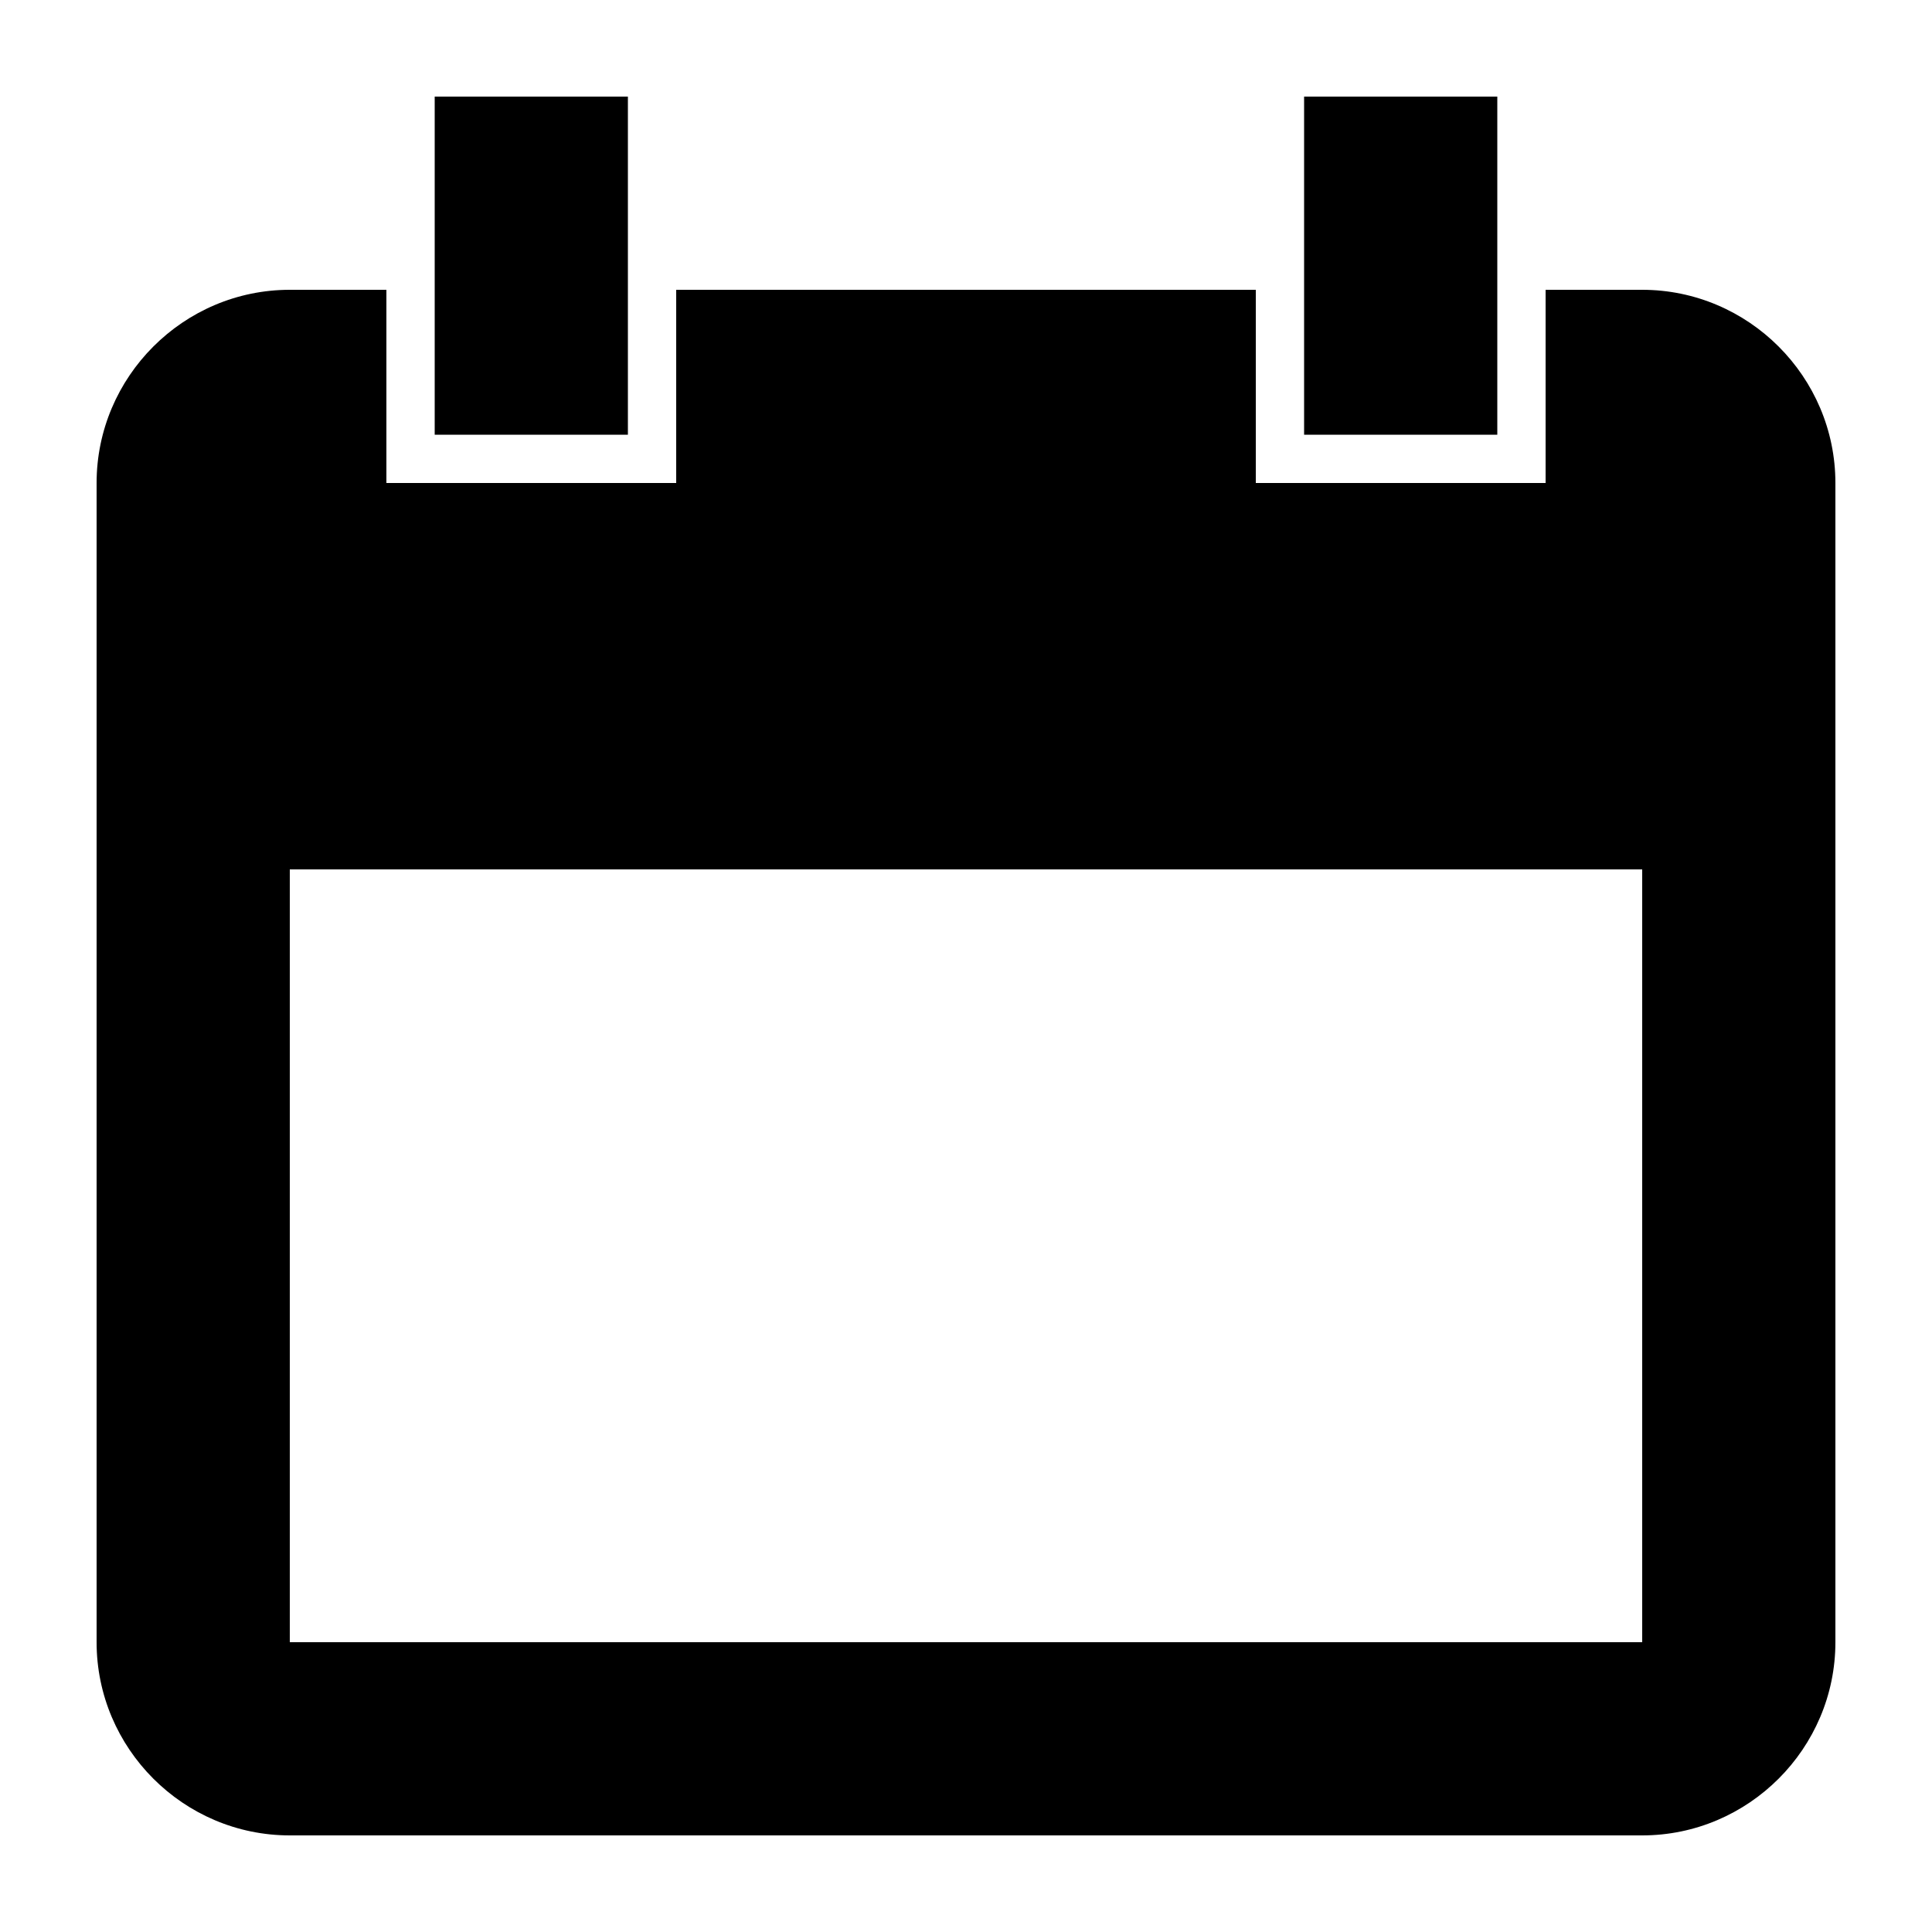
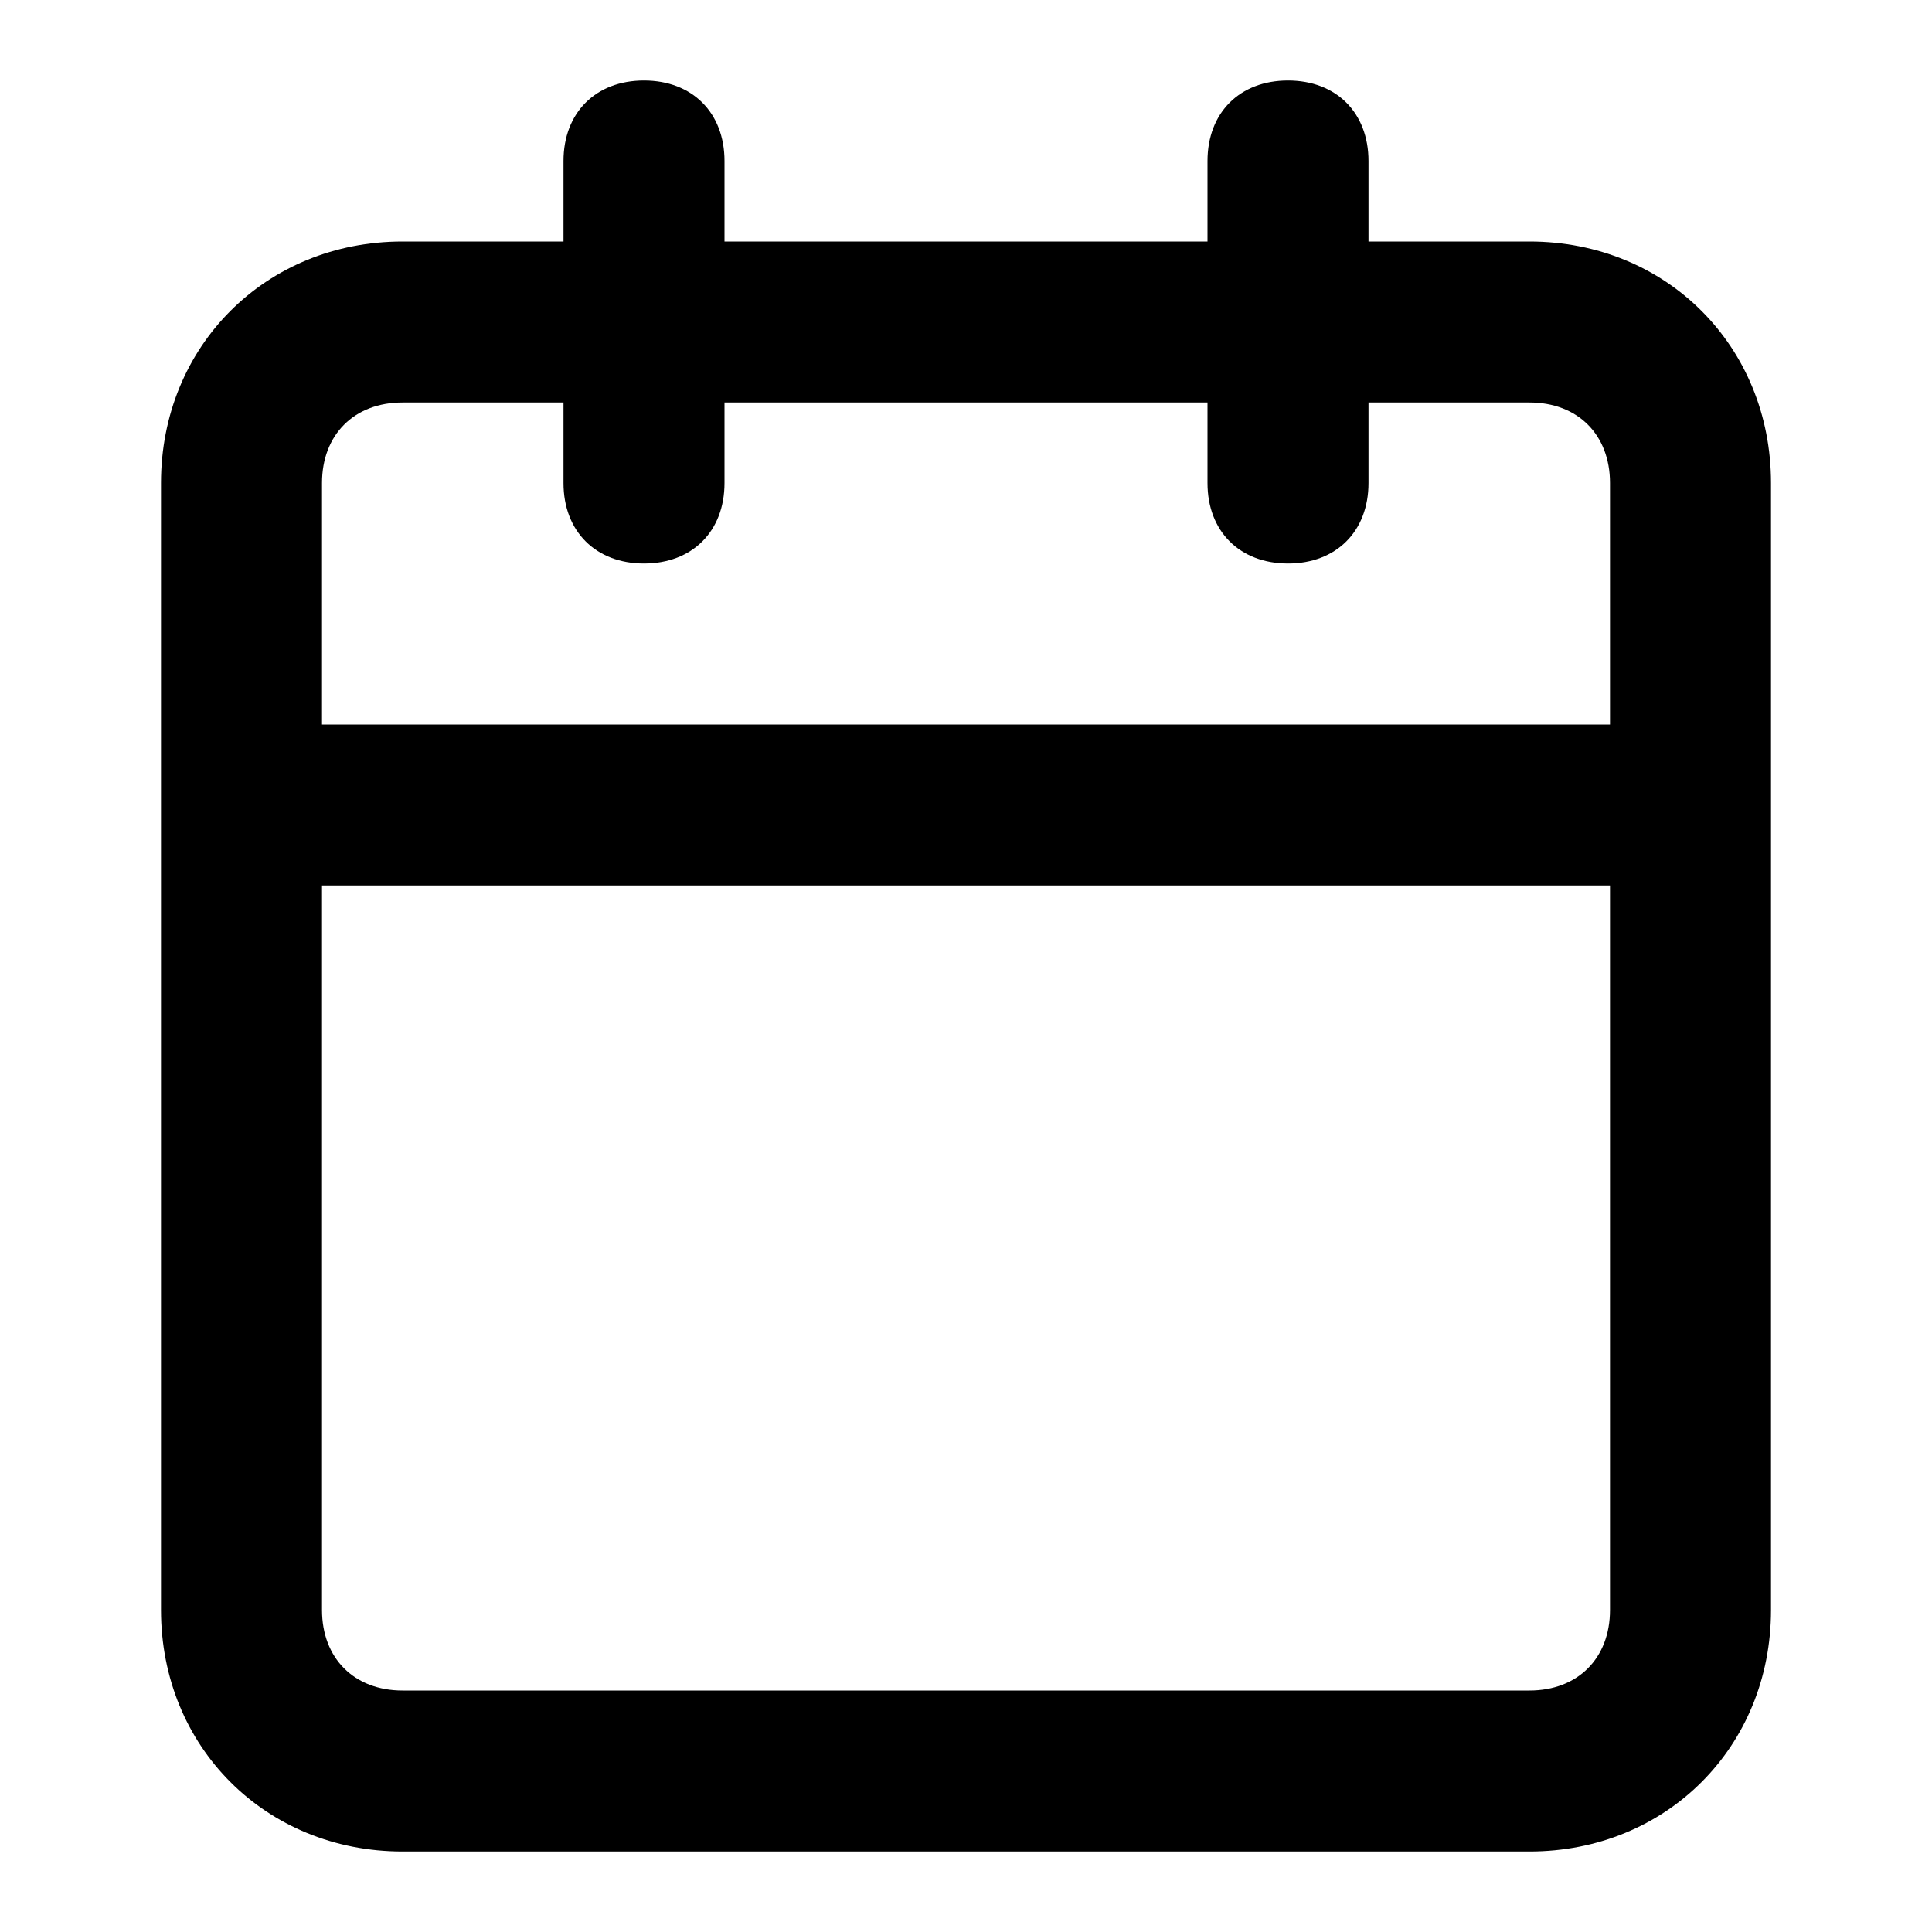
- <svg xmlns="http://www.w3.org/2000/svg" version="1.1" width="20" height="20" viewBox="0 0 20 20">
-   <path d="M17 3h-1v2h-3v-2h-6v2h-3v-2h-1c-1.101 0-2 0.9-2 2v12c0 1.1 0.899 2 2 2h14c1.1 0 2-0.9 2-2v-12c0-1.1-0.9-2-2-2zM17 17h-14v-8h14v8zM6.5 1h-2v3.5h2v-3.5zM15.5 1h-2v3.5h2v-3.5z" />
+ <svg xmlns="http://www.w3.org/2000/svg" version="1.1" width="24" height="24" viewBox="0 0 24 24">
+   <path d="M19 3h-2v-1c0-0.6-0.4-1-1-1s-1 0.4-1 1v1h-6v-1c0-0.6-0.4-1-1-1s-1 0.4-1 1v1h-2c-1.7 0-3 1.3-3 3v14c0 1.7 1.3 3 3 3h14c1.7 0 3-1.3 3-3v-14c0-1.7-1.3-3-3-3zM5 5h2v1c0 0.6 0.4 1 1 1s1-0.4 1-1v-1h6v1c0 0.6 0.4 1 1 1s1-0.4 1-1v-1h2c0.6 0 1 0.4 1 1v3h-16v-3c0-0.6 0.4-1 1-1zM19 21h-14c-0.6 0-1-0.4-1-1v-9h16v9c0 0.6-0.4 1-1 1z" />
</svg>
